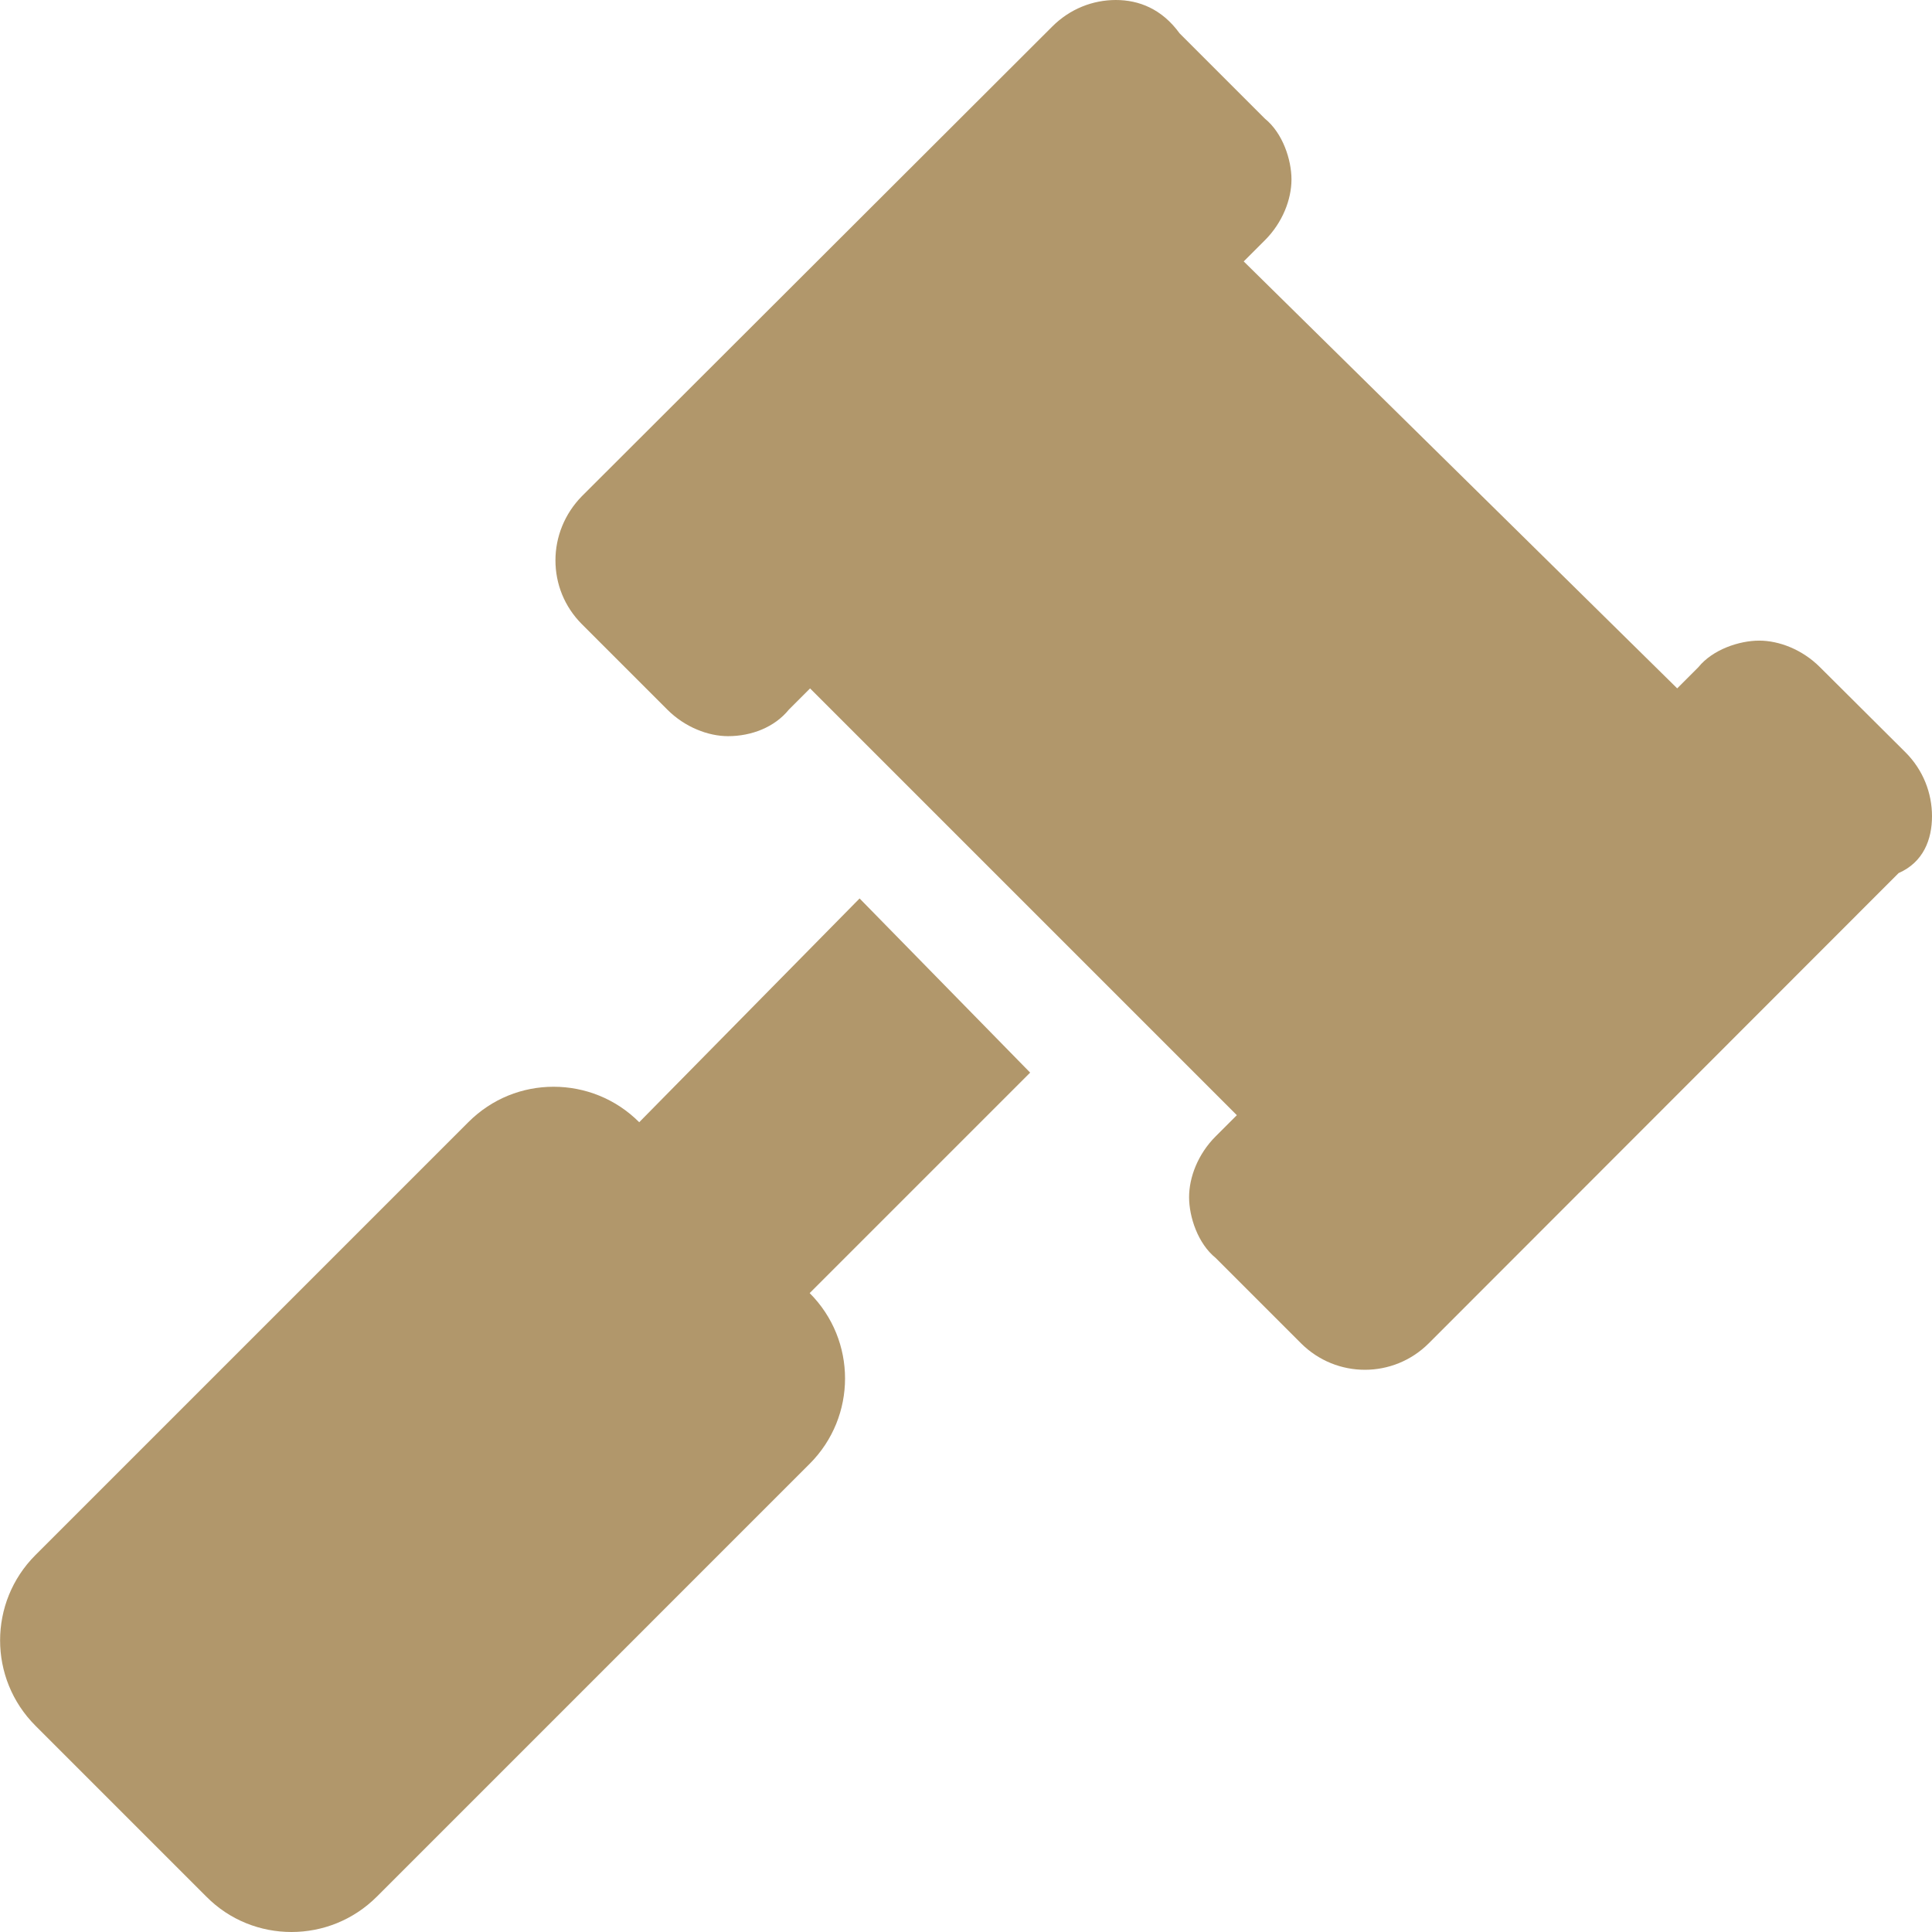
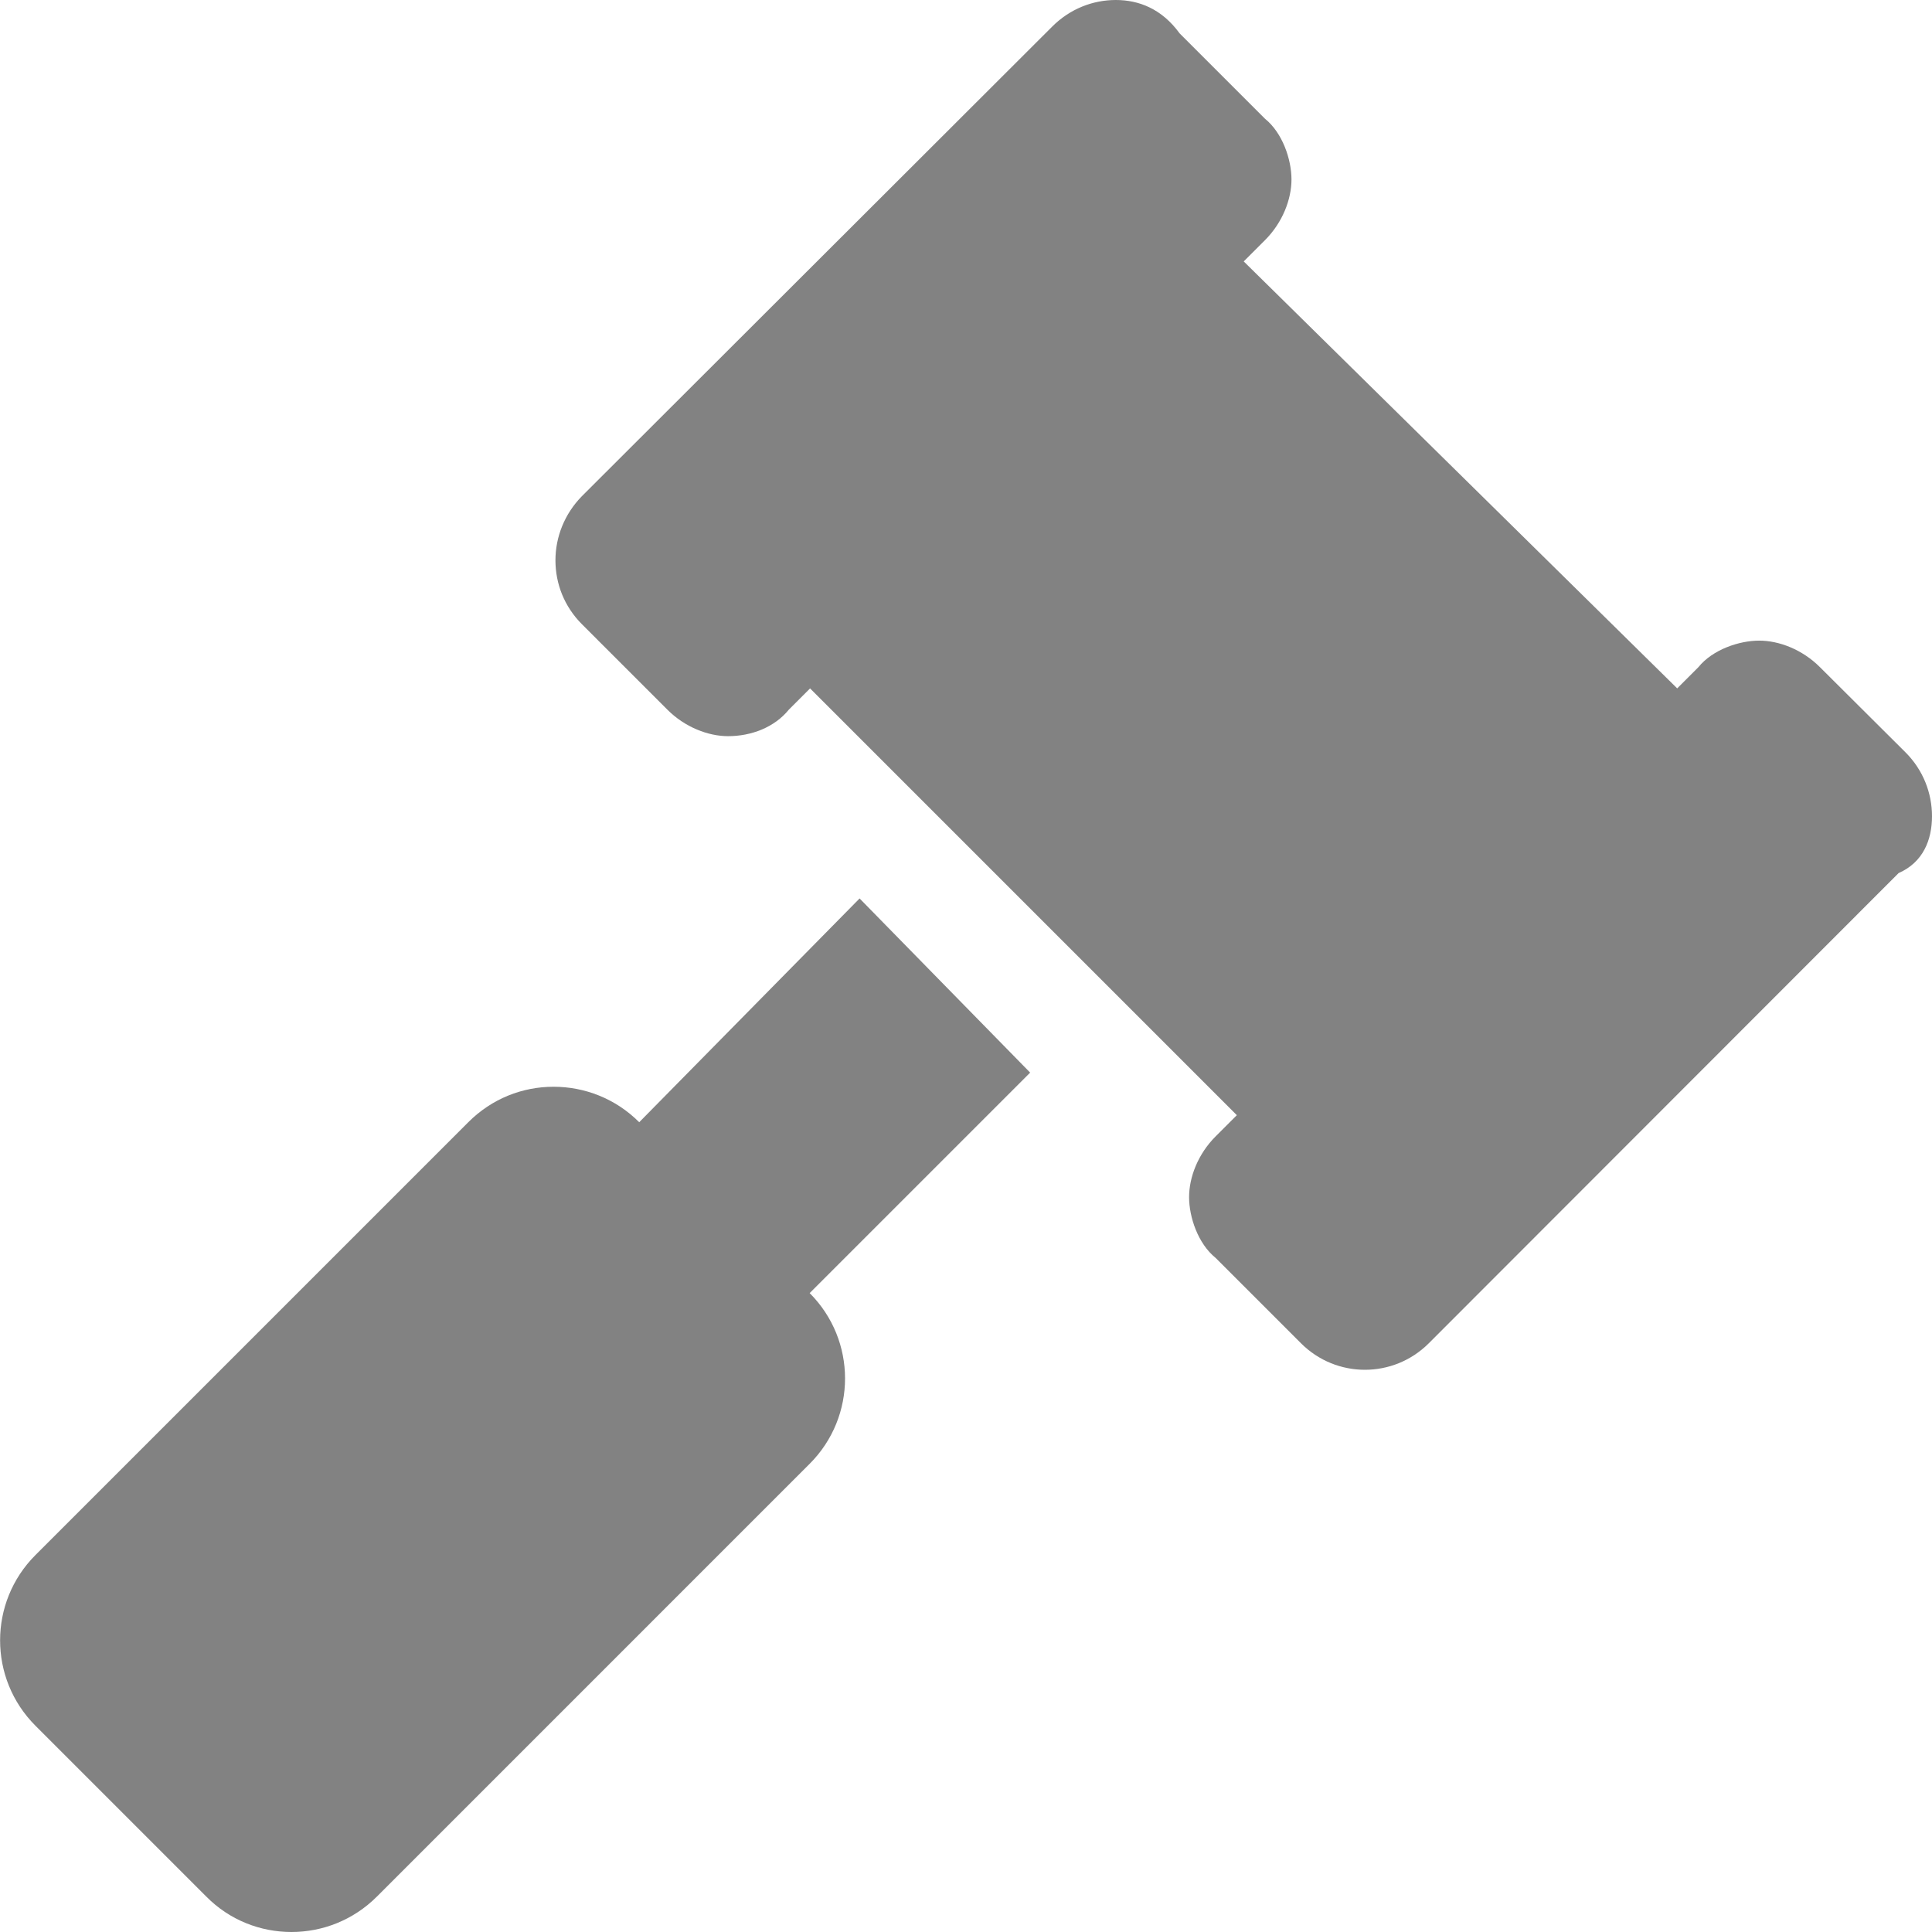
<svg xmlns="http://www.w3.org/2000/svg" viewBox="0 0 512 512" version="1.1" id="svg1106">
  <defs id="defs1110" />
-   <path d="M512 216.3c0-6.125-2.344-12.25-7.031-16.93L482.3 176.8c-4.688-4.686-10.84-7.028-16.1-7.028s-12.31 2.343-16.1 7.028l-5.625 5.625L329.6 69.28l5.625-5.625c4.687-4.688 7.03-10.84 7.03-16.1s-2.343-12.31-7.03-16.1l-22.62-22.62C307.9 2.344 301.8 0 295.7 0s-12.15 2.344-16.84 7.031L154.2 131.5C149.6 136.2 147.2 142.3 147.2 148.5s2.344 12.25 7.031 16.94l22.62 22.62c4.688 4.688 10.84 7.031 16.1 7.031c6.156 0 12.31-2.344 16.1-7.031l5.625-5.625l113.1 113.1l-5.625 5.621c-4.688 4.688-7.031 10.84-7.031 16.1s2.344 12.31 7.031 16.1l22.62 22.62c4.688 4.688 10.81 7.031 16.94 7.031s12.25-2.344 16.94-7.031l124.5-124.6C509.7 228.5 512 222.5 512 216.3zM227.8 238.1L169.4 297.4C163.1 291.1 154.9 288 146.7 288S130.4 291.1 124.1 297.4l-114.7 114.7c-6.25 6.248-9.375 14.43-9.375 22.62s3.125 16.37 9.375 22.62l45.25 45.25C60.87 508.9 69.06 512 77.25 512s16.37-3.125 22.62-9.375l114.7-114.7c6.25-6.25 9.376-14.44 9.376-22.62c0-8.185-3.125-16.37-9.374-22.62l58.43-58.43L227.8 238.1z" id="path1104" style="fill:#b1976b;fill-opacity:1" />
+   <path d="M512 216.3c0-6.125-2.344-12.25-7.031-16.93L482.3 176.8c-4.688-4.686-10.84-7.028-16.1-7.028s-12.31 2.343-16.1 7.028l-5.625 5.625L329.6 69.28l5.625-5.625c4.687-4.688 7.03-10.84 7.03-16.1s-2.343-12.31-7.03-16.1l-22.62-22.62C307.9 2.344 301.8 0 295.7 0s-12.15 2.344-16.84 7.031L154.2 131.5C149.6 136.2 147.2 142.3 147.2 148.5s2.344 12.25 7.031 16.94l22.62 22.62c4.688 4.688 10.84 7.031 16.1 7.031c6.156 0 12.31-2.344 16.1-7.031l5.625-5.625l113.1 113.1l-5.625 5.621c-4.688 4.688-7.031 10.84-7.031 16.1s2.344 12.31 7.031 16.1l22.62 22.62c4.688 4.688 10.81 7.031 16.94 7.031s12.25-2.344 16.94-7.031l124.5-124.6C509.7 228.5 512 222.5 512 216.3zM227.8 238.1L169.4 297.4C163.1 291.1 154.9 288 146.7 288S130.4 291.1 124.1 297.4l-114.7 114.7c-6.25 6.248-9.375 14.43-9.375 22.62s3.125 16.37 9.375 22.62l45.25 45.25C60.87 508.9 69.06 512 77.25 512s16.37-3.125 22.62-9.375l114.7-114.7c6.25-6.25 9.376-14.44 9.376-22.62c0-8.185-3.125-16.37-9.374-22.62l58.43-58.43L227.8 238.1z" id="path1104" style="fill:#303030;fill-opacity:0.6" />
</svg>
